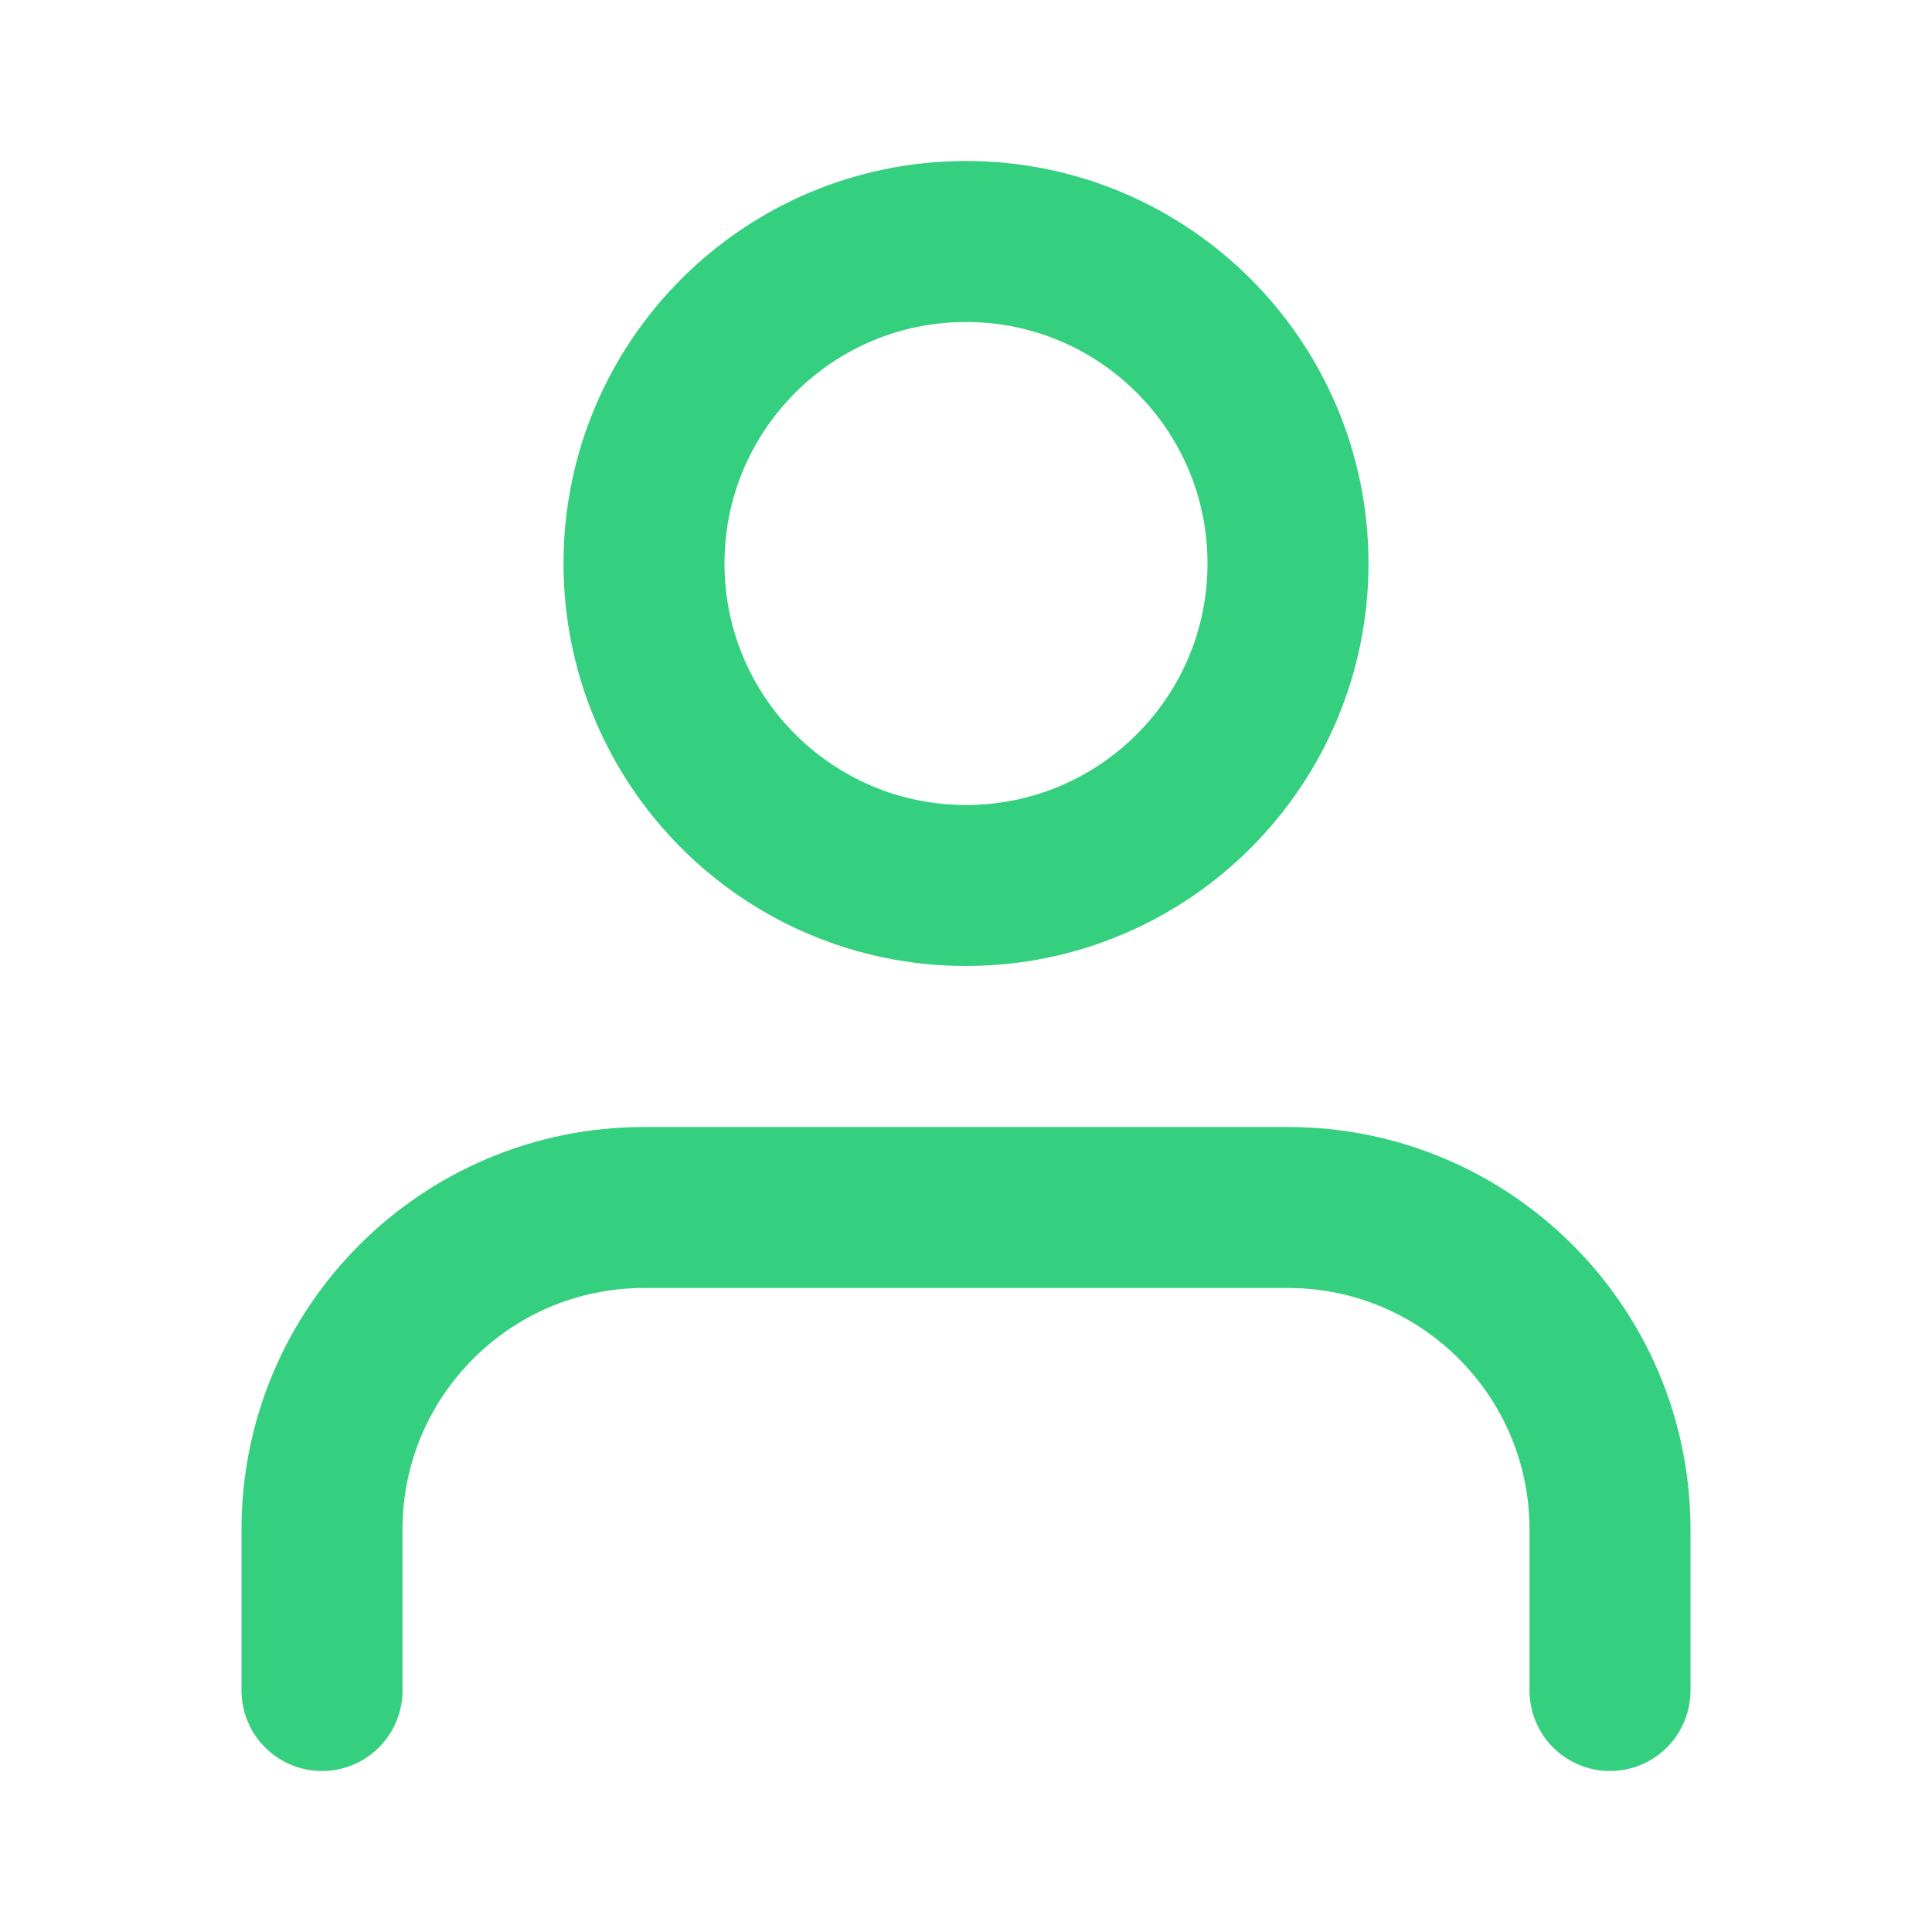
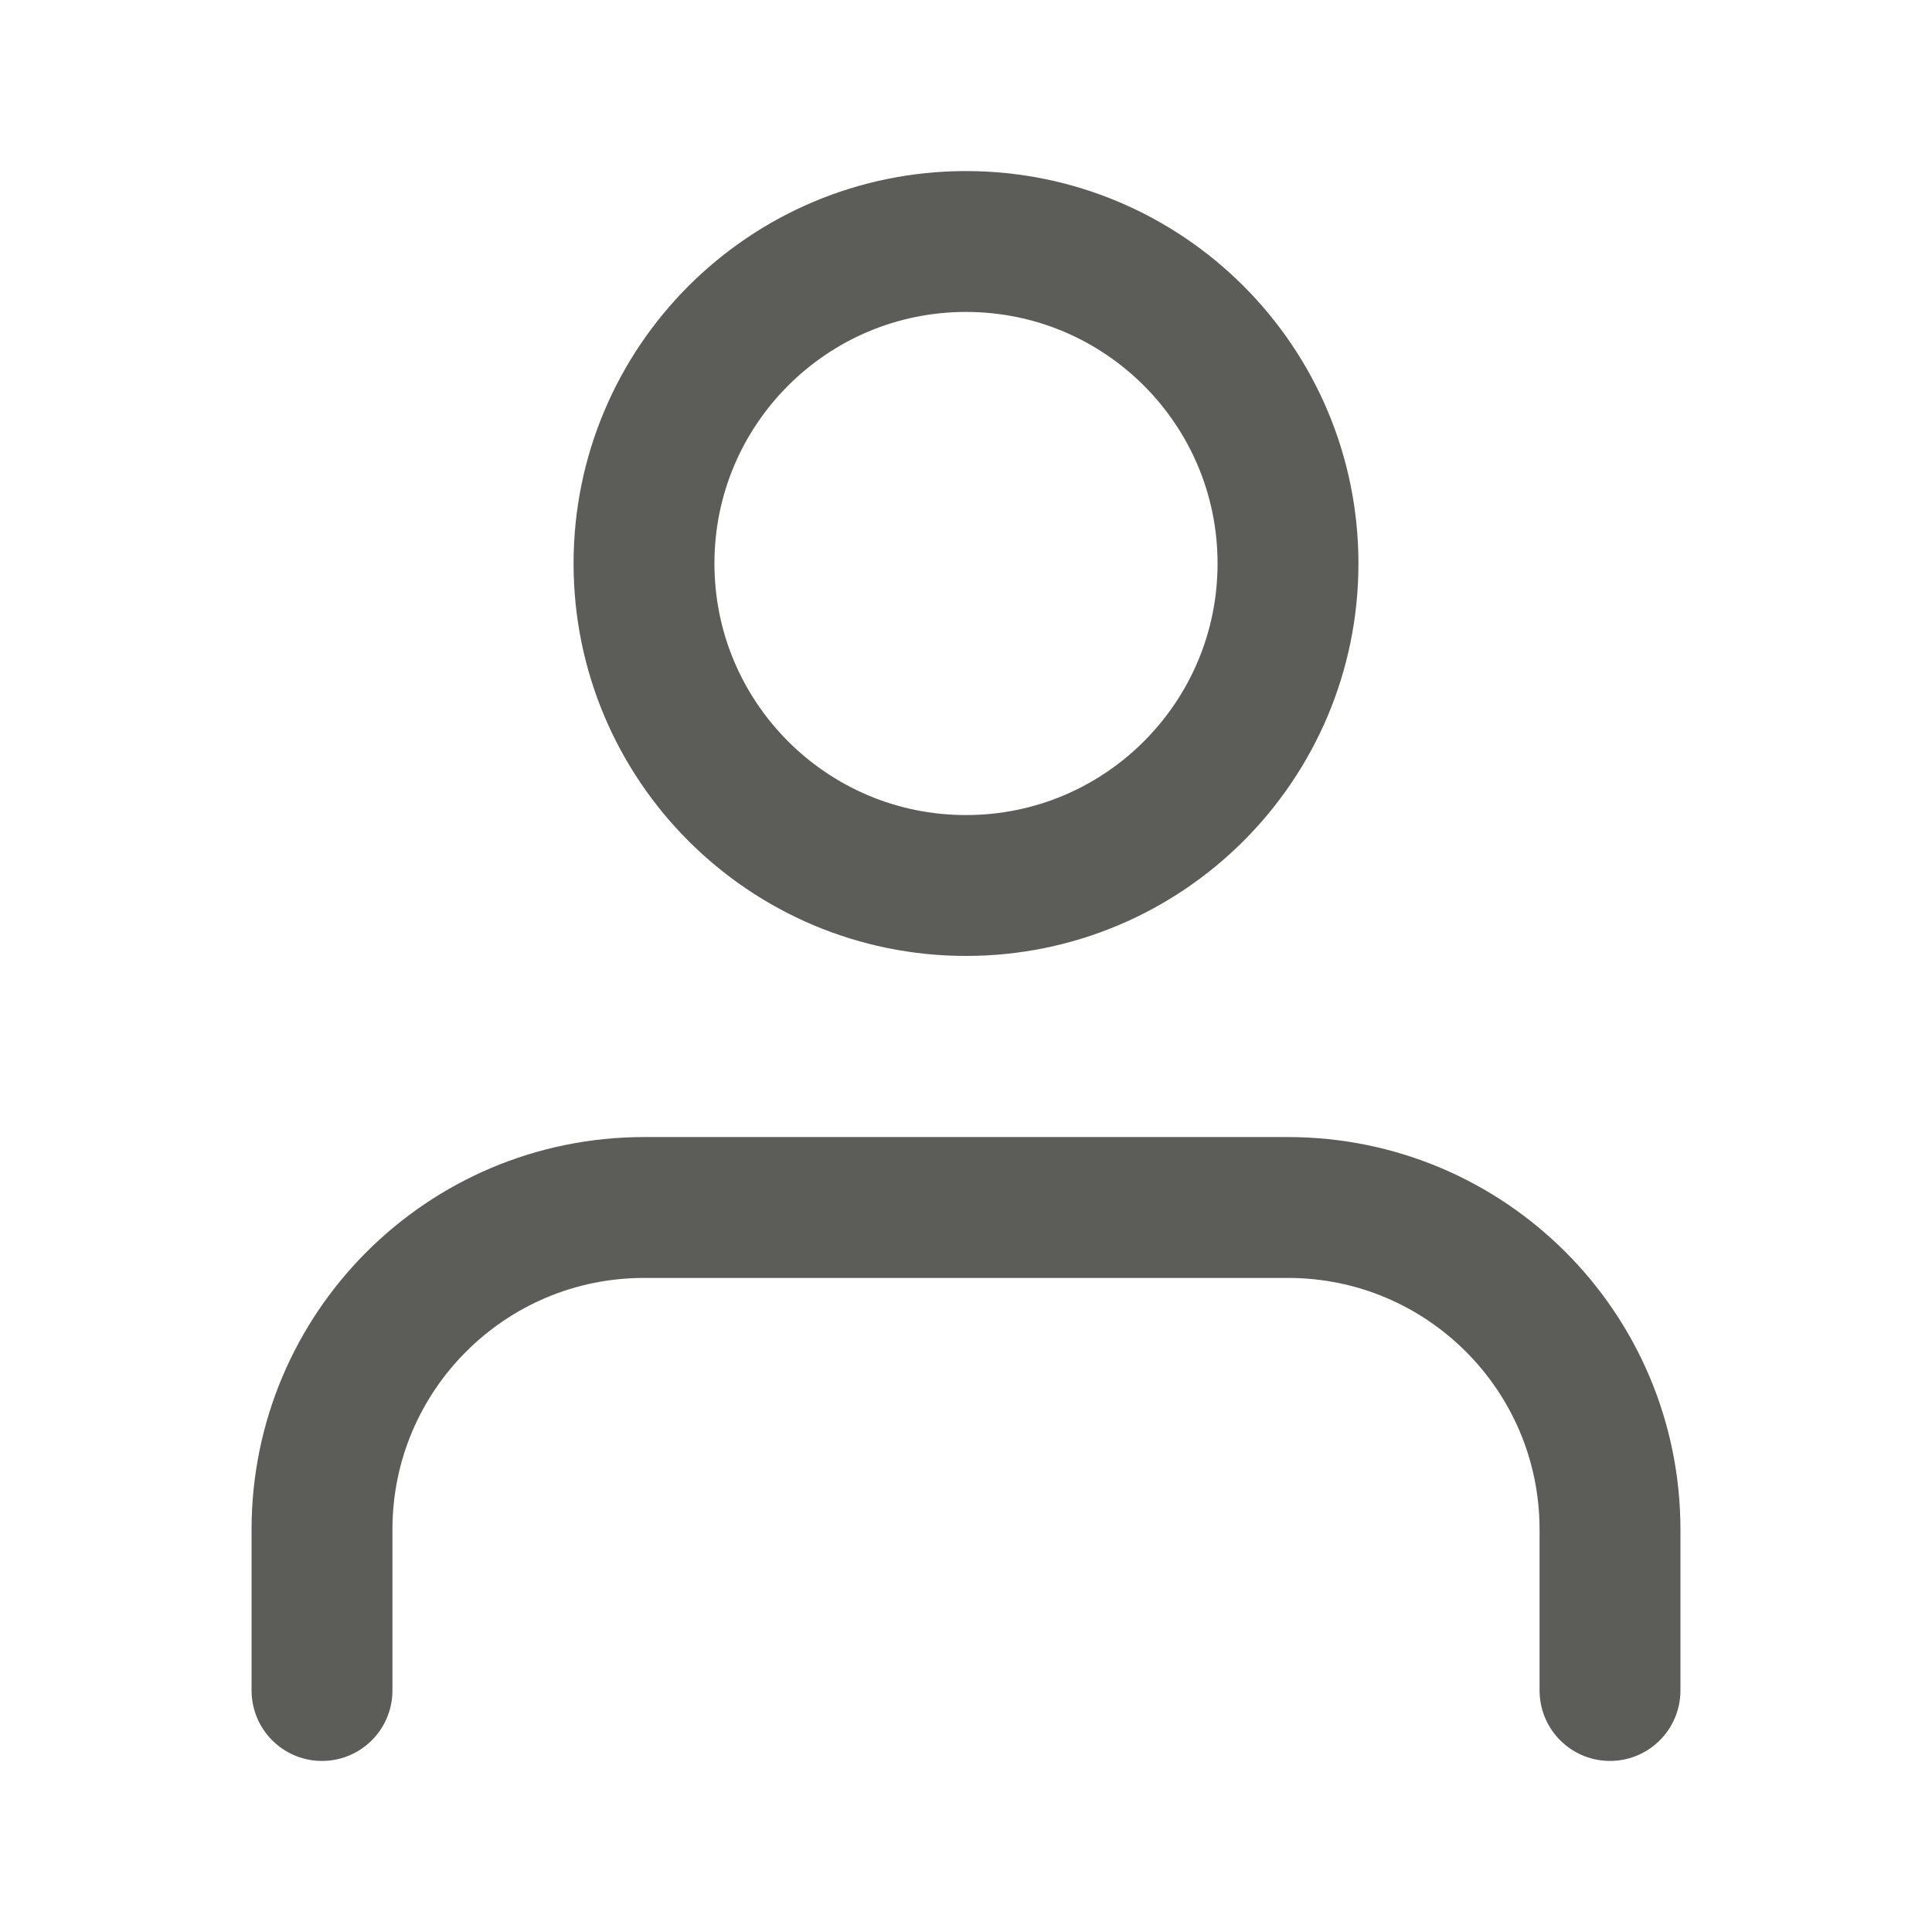
- <svg xmlns="http://www.w3.org/2000/svg" viewBox="0 0 24 24" fill="none" stroke="#35D07F" stroke-width="2" stroke-linecap="round" stroke-linejoin="round">
+ <svg xmlns="http://www.w3.org/2000/svg" viewBox="0 0 24 24" fill="none" stroke="#5c5c58" stroke-width="1.75" stroke-linecap="round" stroke-linejoin="round">
  <path d="M20 21v-2a4 4 0 0 0-4-4H8a4 4 0 0 0-4 4v2" />
  <circle cx="12" cy="7" r="4" />
</svg>
